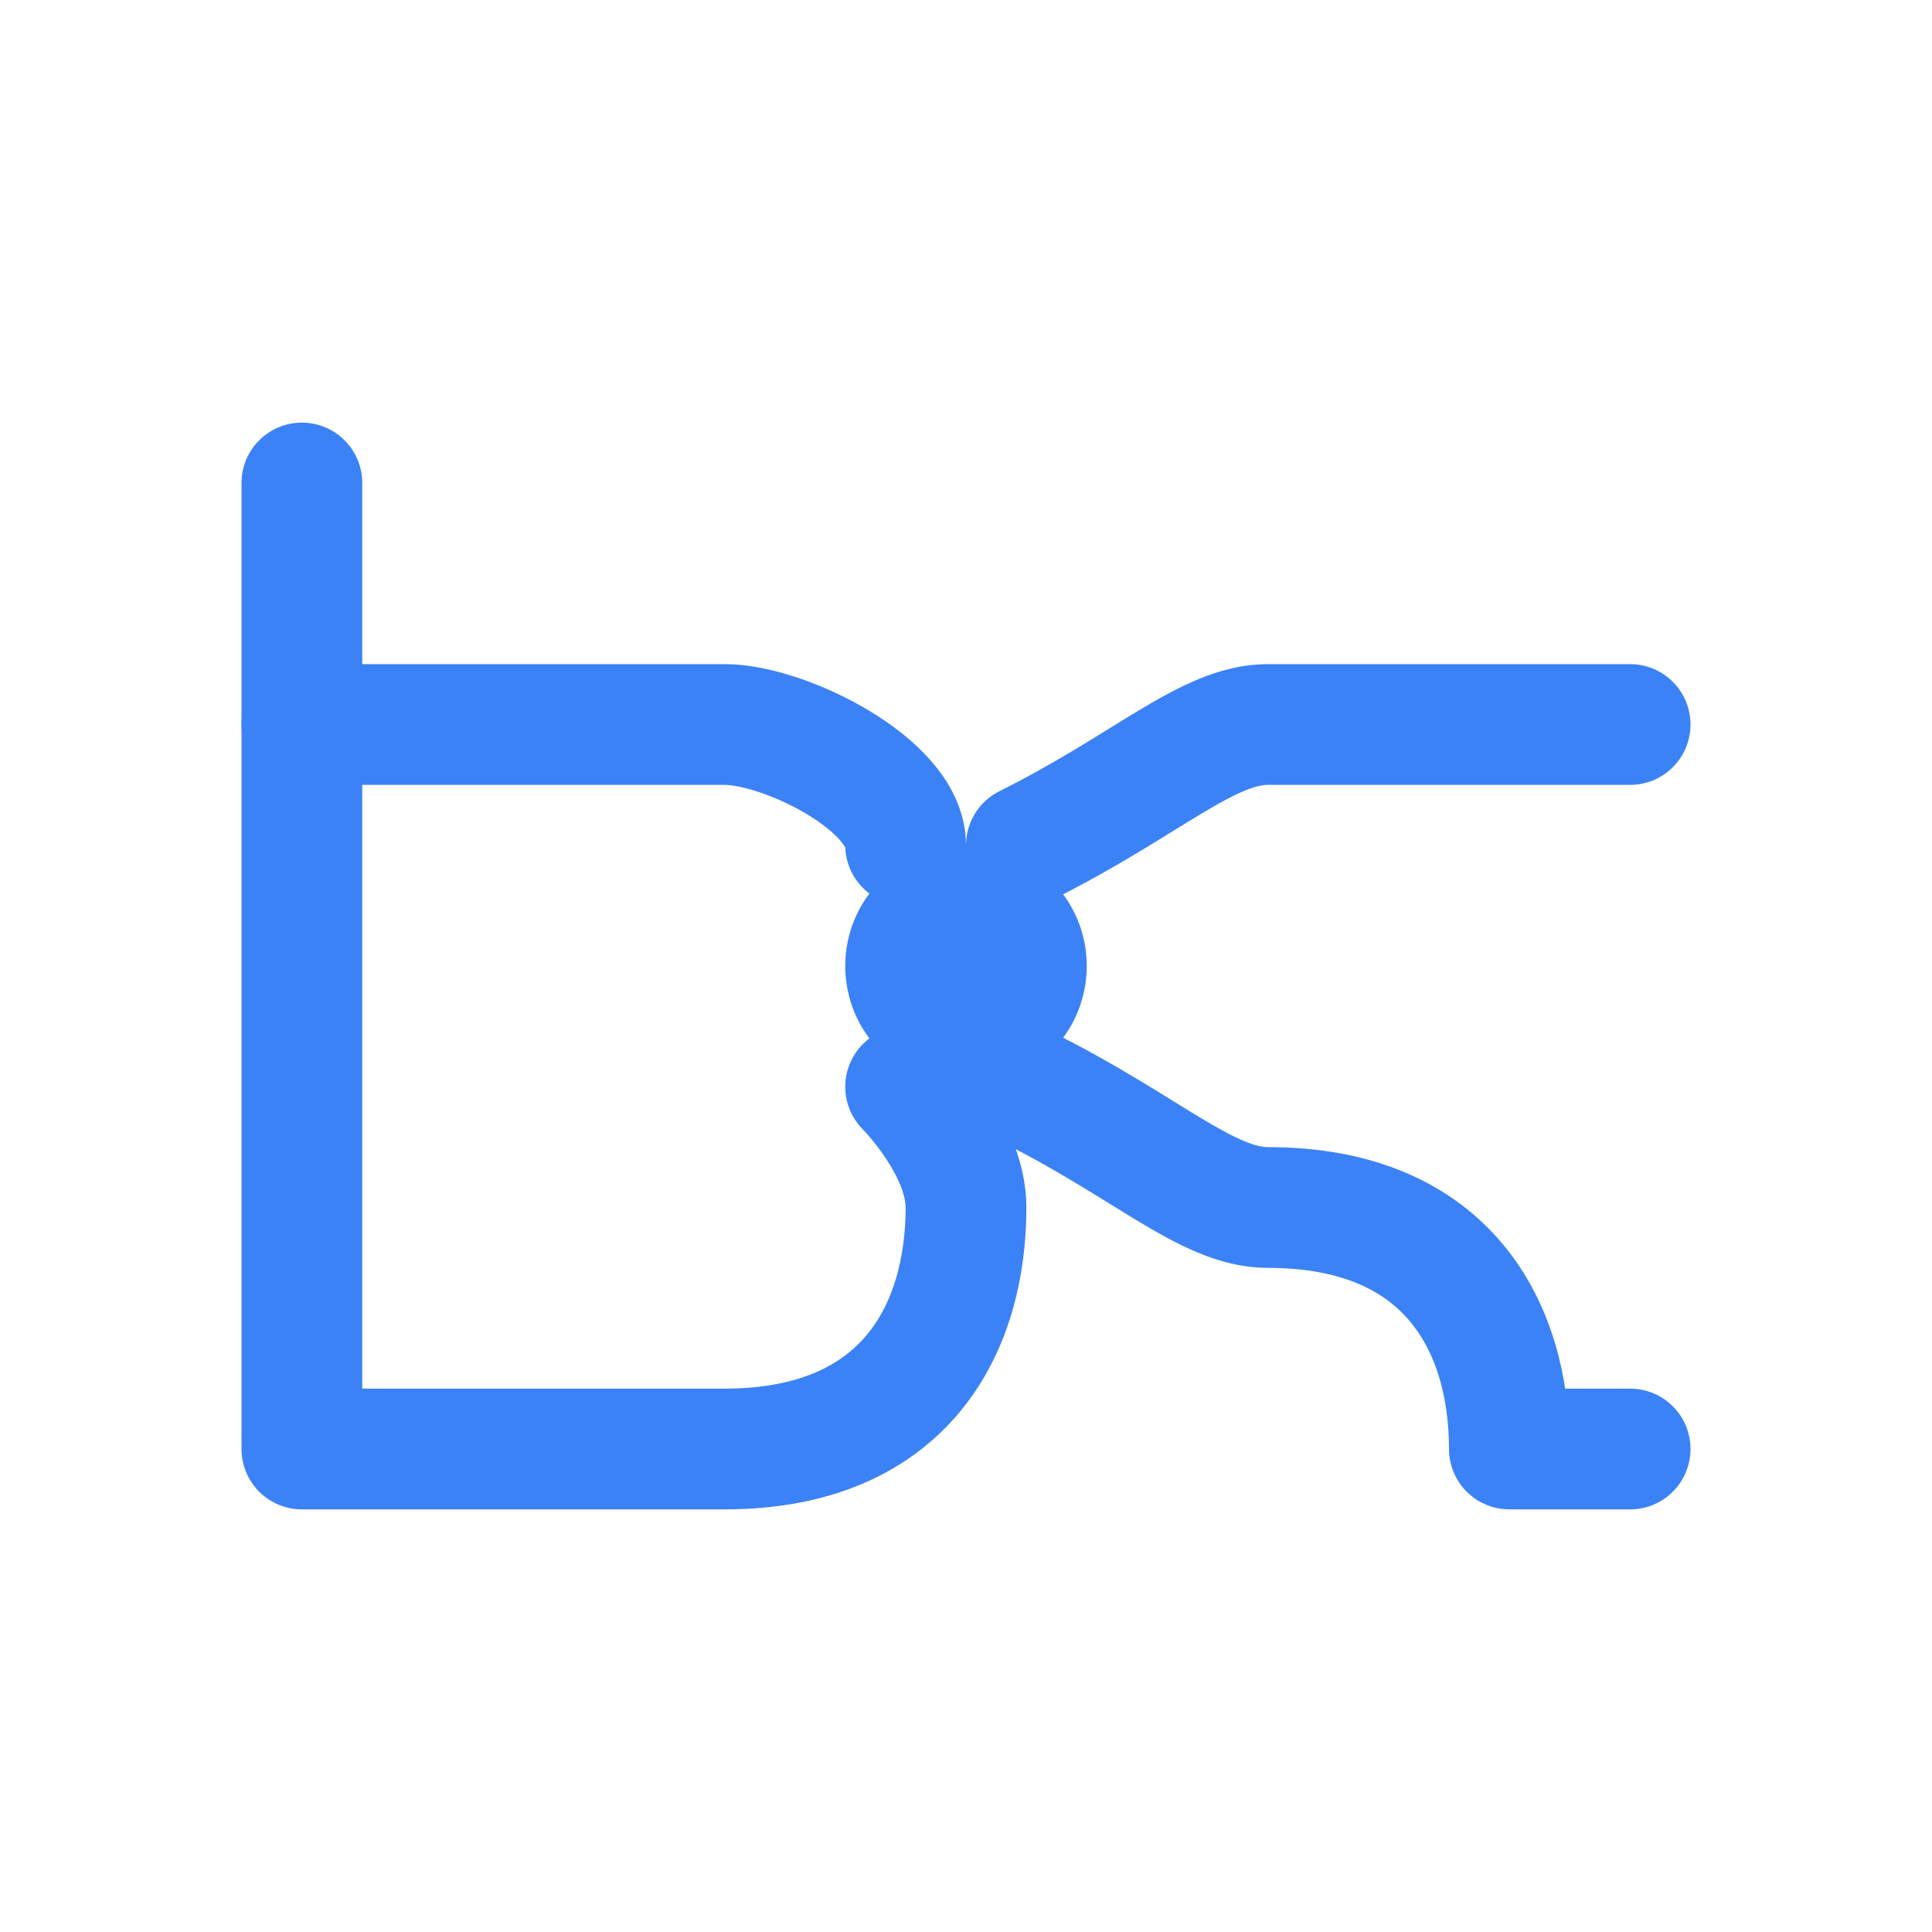
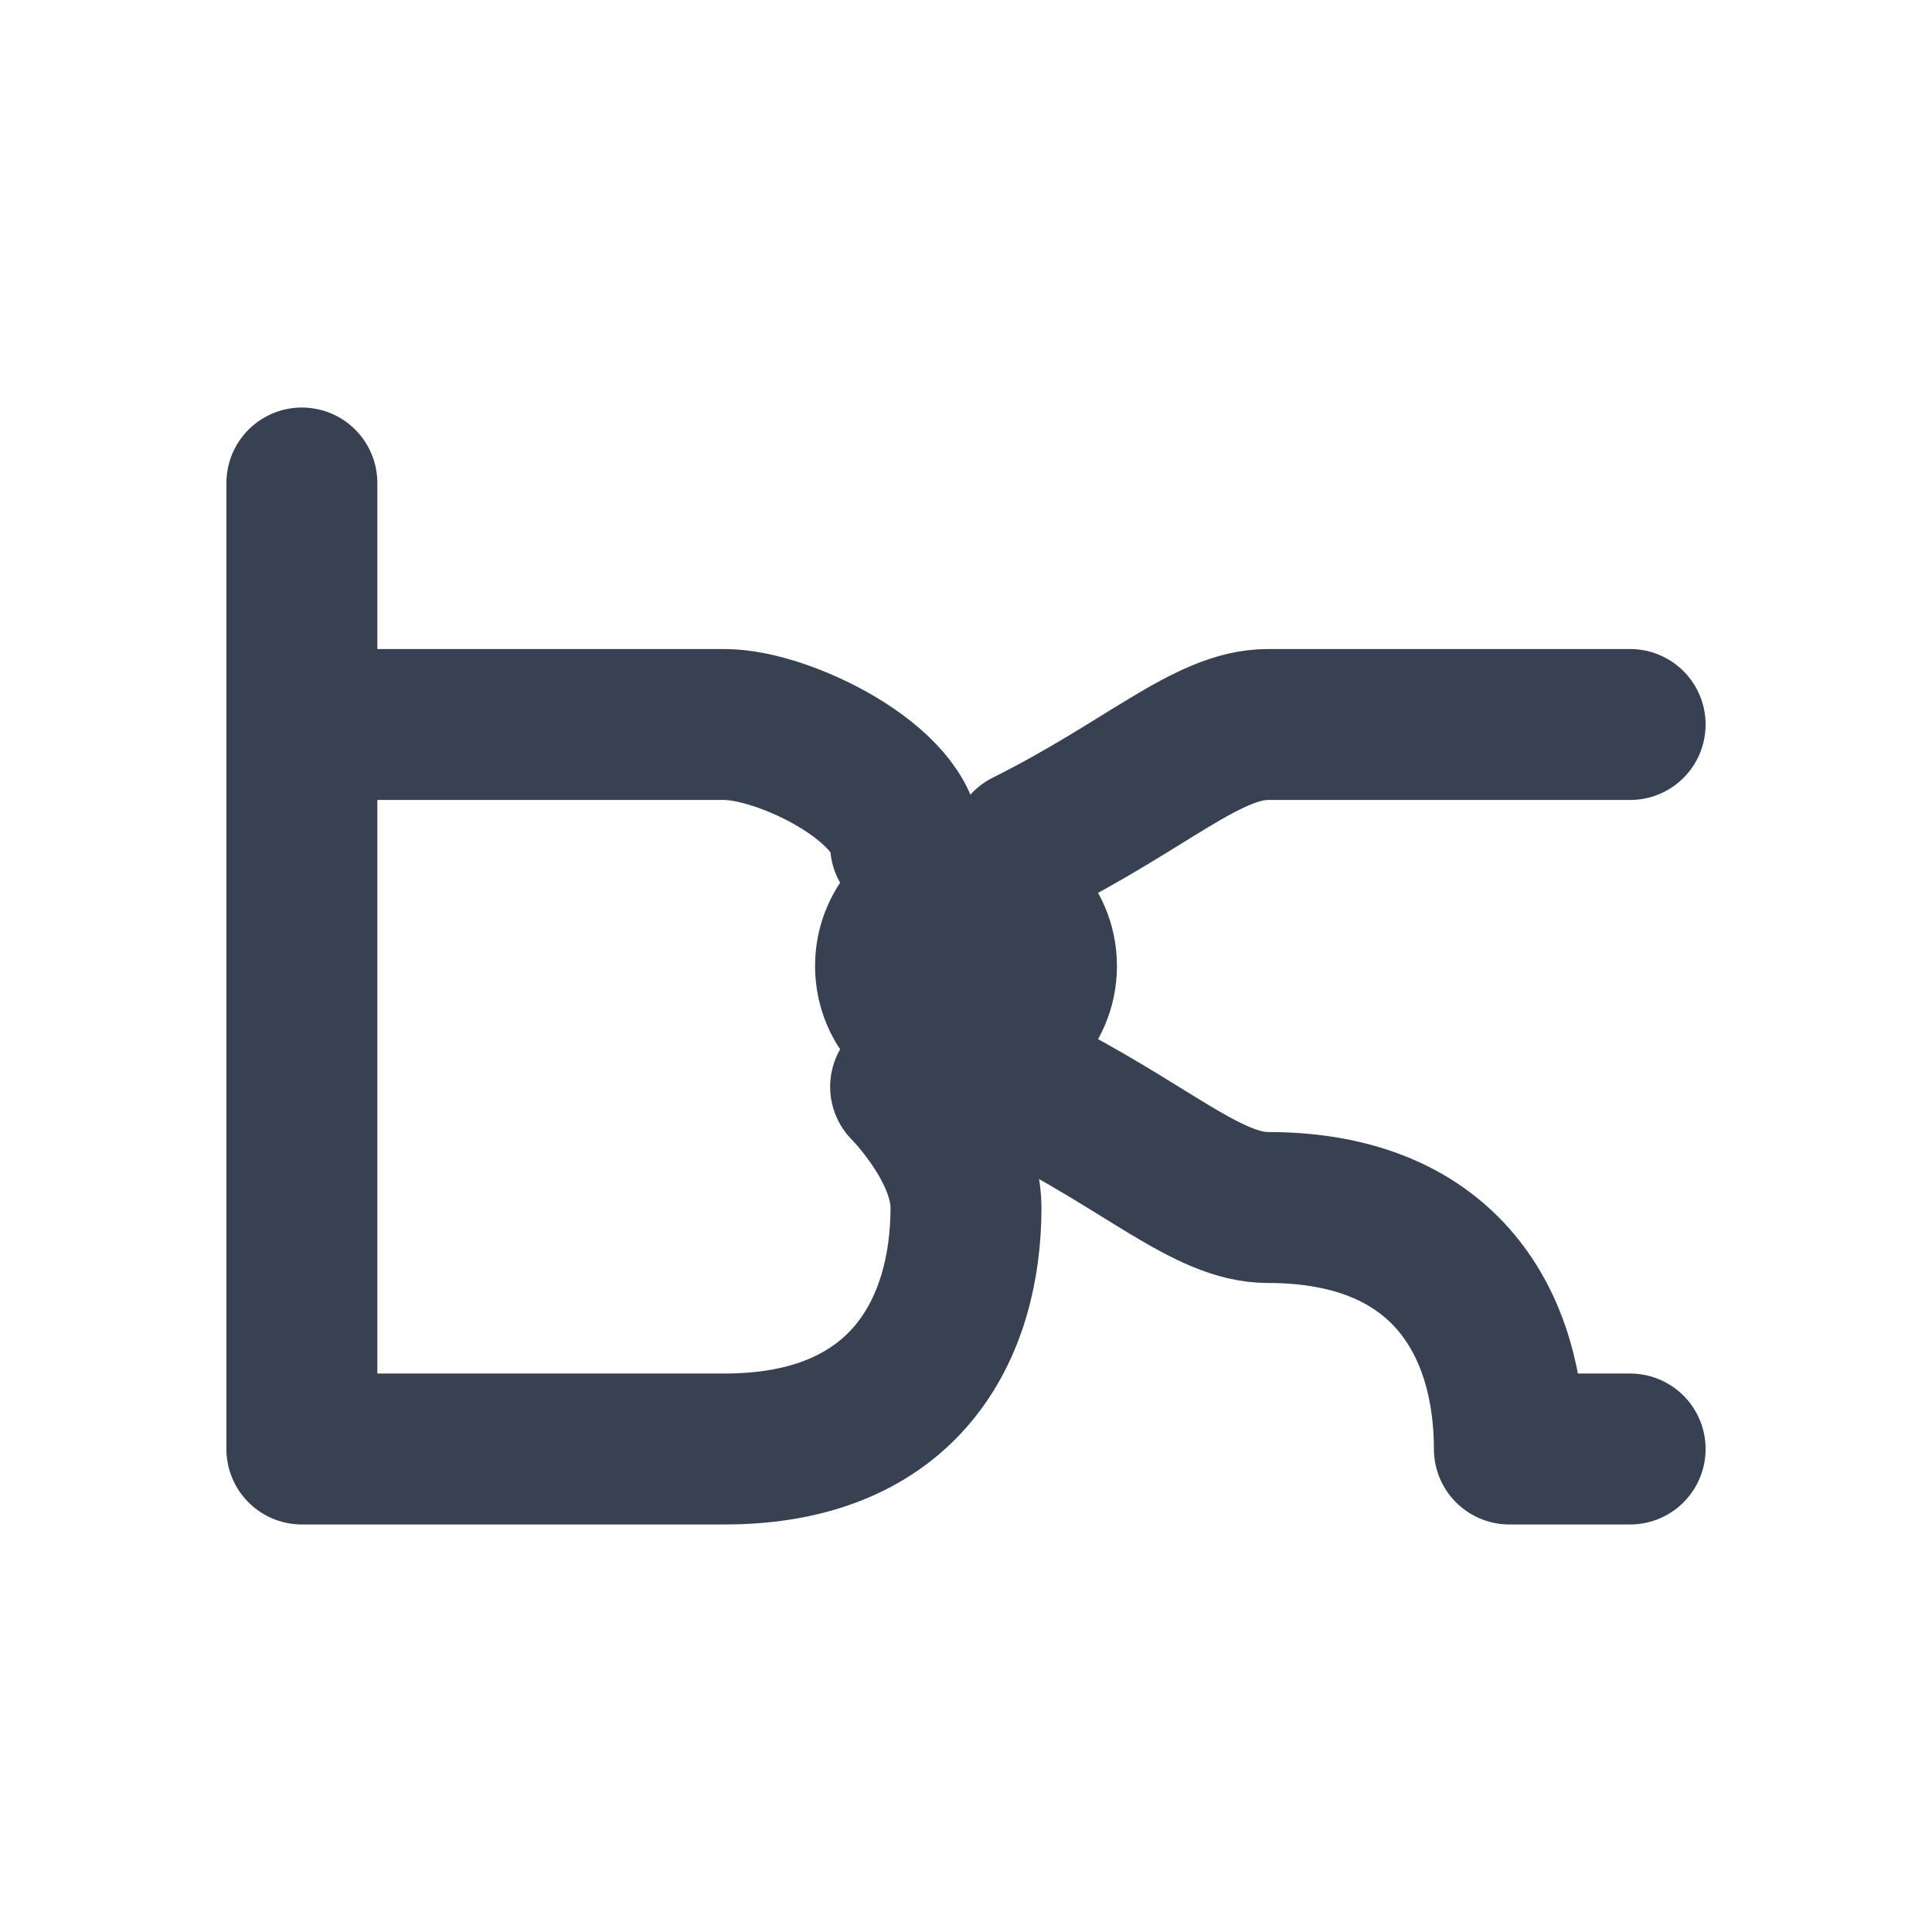
- <svg xmlns="http://www.w3.org/2000/svg" viewBox="0 0 32 32" fill="none">
-   <path d="M5 8 L5 24 L12 24 C15 24 16 22 16 20 C16 19 15 18 15 18" stroke="#3B82F6" stroke-width="2" stroke-linecap="round" stroke-linejoin="round" fill="none" />
-   <path d="M5 12 L12 12 C13 12 15 13 15 14" stroke="#3B82F6" stroke-width="2" stroke-linecap="round" stroke-linejoin="round" fill="none" />
-   <path d="M17 14 C19 13 20 12 21 12 L27 12" stroke="#3B82F6" stroke-width="2" stroke-linecap="round" stroke-linejoin="round" fill="none" />
-   <path d="M17 18 C19 19 20 20 21 20 C24 20 25 22 25 24 L27 24" stroke="#3B82F6" stroke-width="2" stroke-linecap="round" stroke-linejoin="round" fill="none" />
-   <circle cx="16" cy="16" r="2" fill="#3B82F6" />
-   <path d="M15 14 Q16 15 17 14 M15 18 Q16 17 17 18" stroke="#3B82F6" stroke-width="0.5" fill="none" stroke-linecap="round" opacity="0.3" />
+ <svg xmlns="http://www.w3.org/2000/svg" width="32" height="32" viewBox="0 0 32 32" fill="none">
+   <path d="M5 8 L5 24 L12 24 C15 24 16 22 16 20 C16 19 15 18 15 18" stroke="#374151" stroke-width="2.5" stroke-linecap="round" stroke-linejoin="round" fill="none" />
+   <path d="M5 12 L12 12 C13 12 15 13 15 14" stroke="#374151" stroke-width="2.5" stroke-linecap="round" stroke-linejoin="round" fill="none" />
+   <path d="M17 14 C19 13 20 12 21 12 L27 12" stroke="#374151" stroke-width="2.5" stroke-linecap="round" stroke-linejoin="round" fill="none" />
+   <path d="M17 18 C19 19 20 20 21 20 C24 20 25 22 25 24 L27 24" stroke="#374151" stroke-width="2.5" stroke-linecap="round" stroke-linejoin="round" fill="none" />
+   <circle cx="16" cy="16" r="2.5" fill="#374151" />
+   <path d="M15 14 Q16 15 17 14 M15 18 Q16 17 17 18" stroke="#374151" stroke-width="0.8" fill="none" stroke-linecap="round" opacity="0.4" />
</svg>
